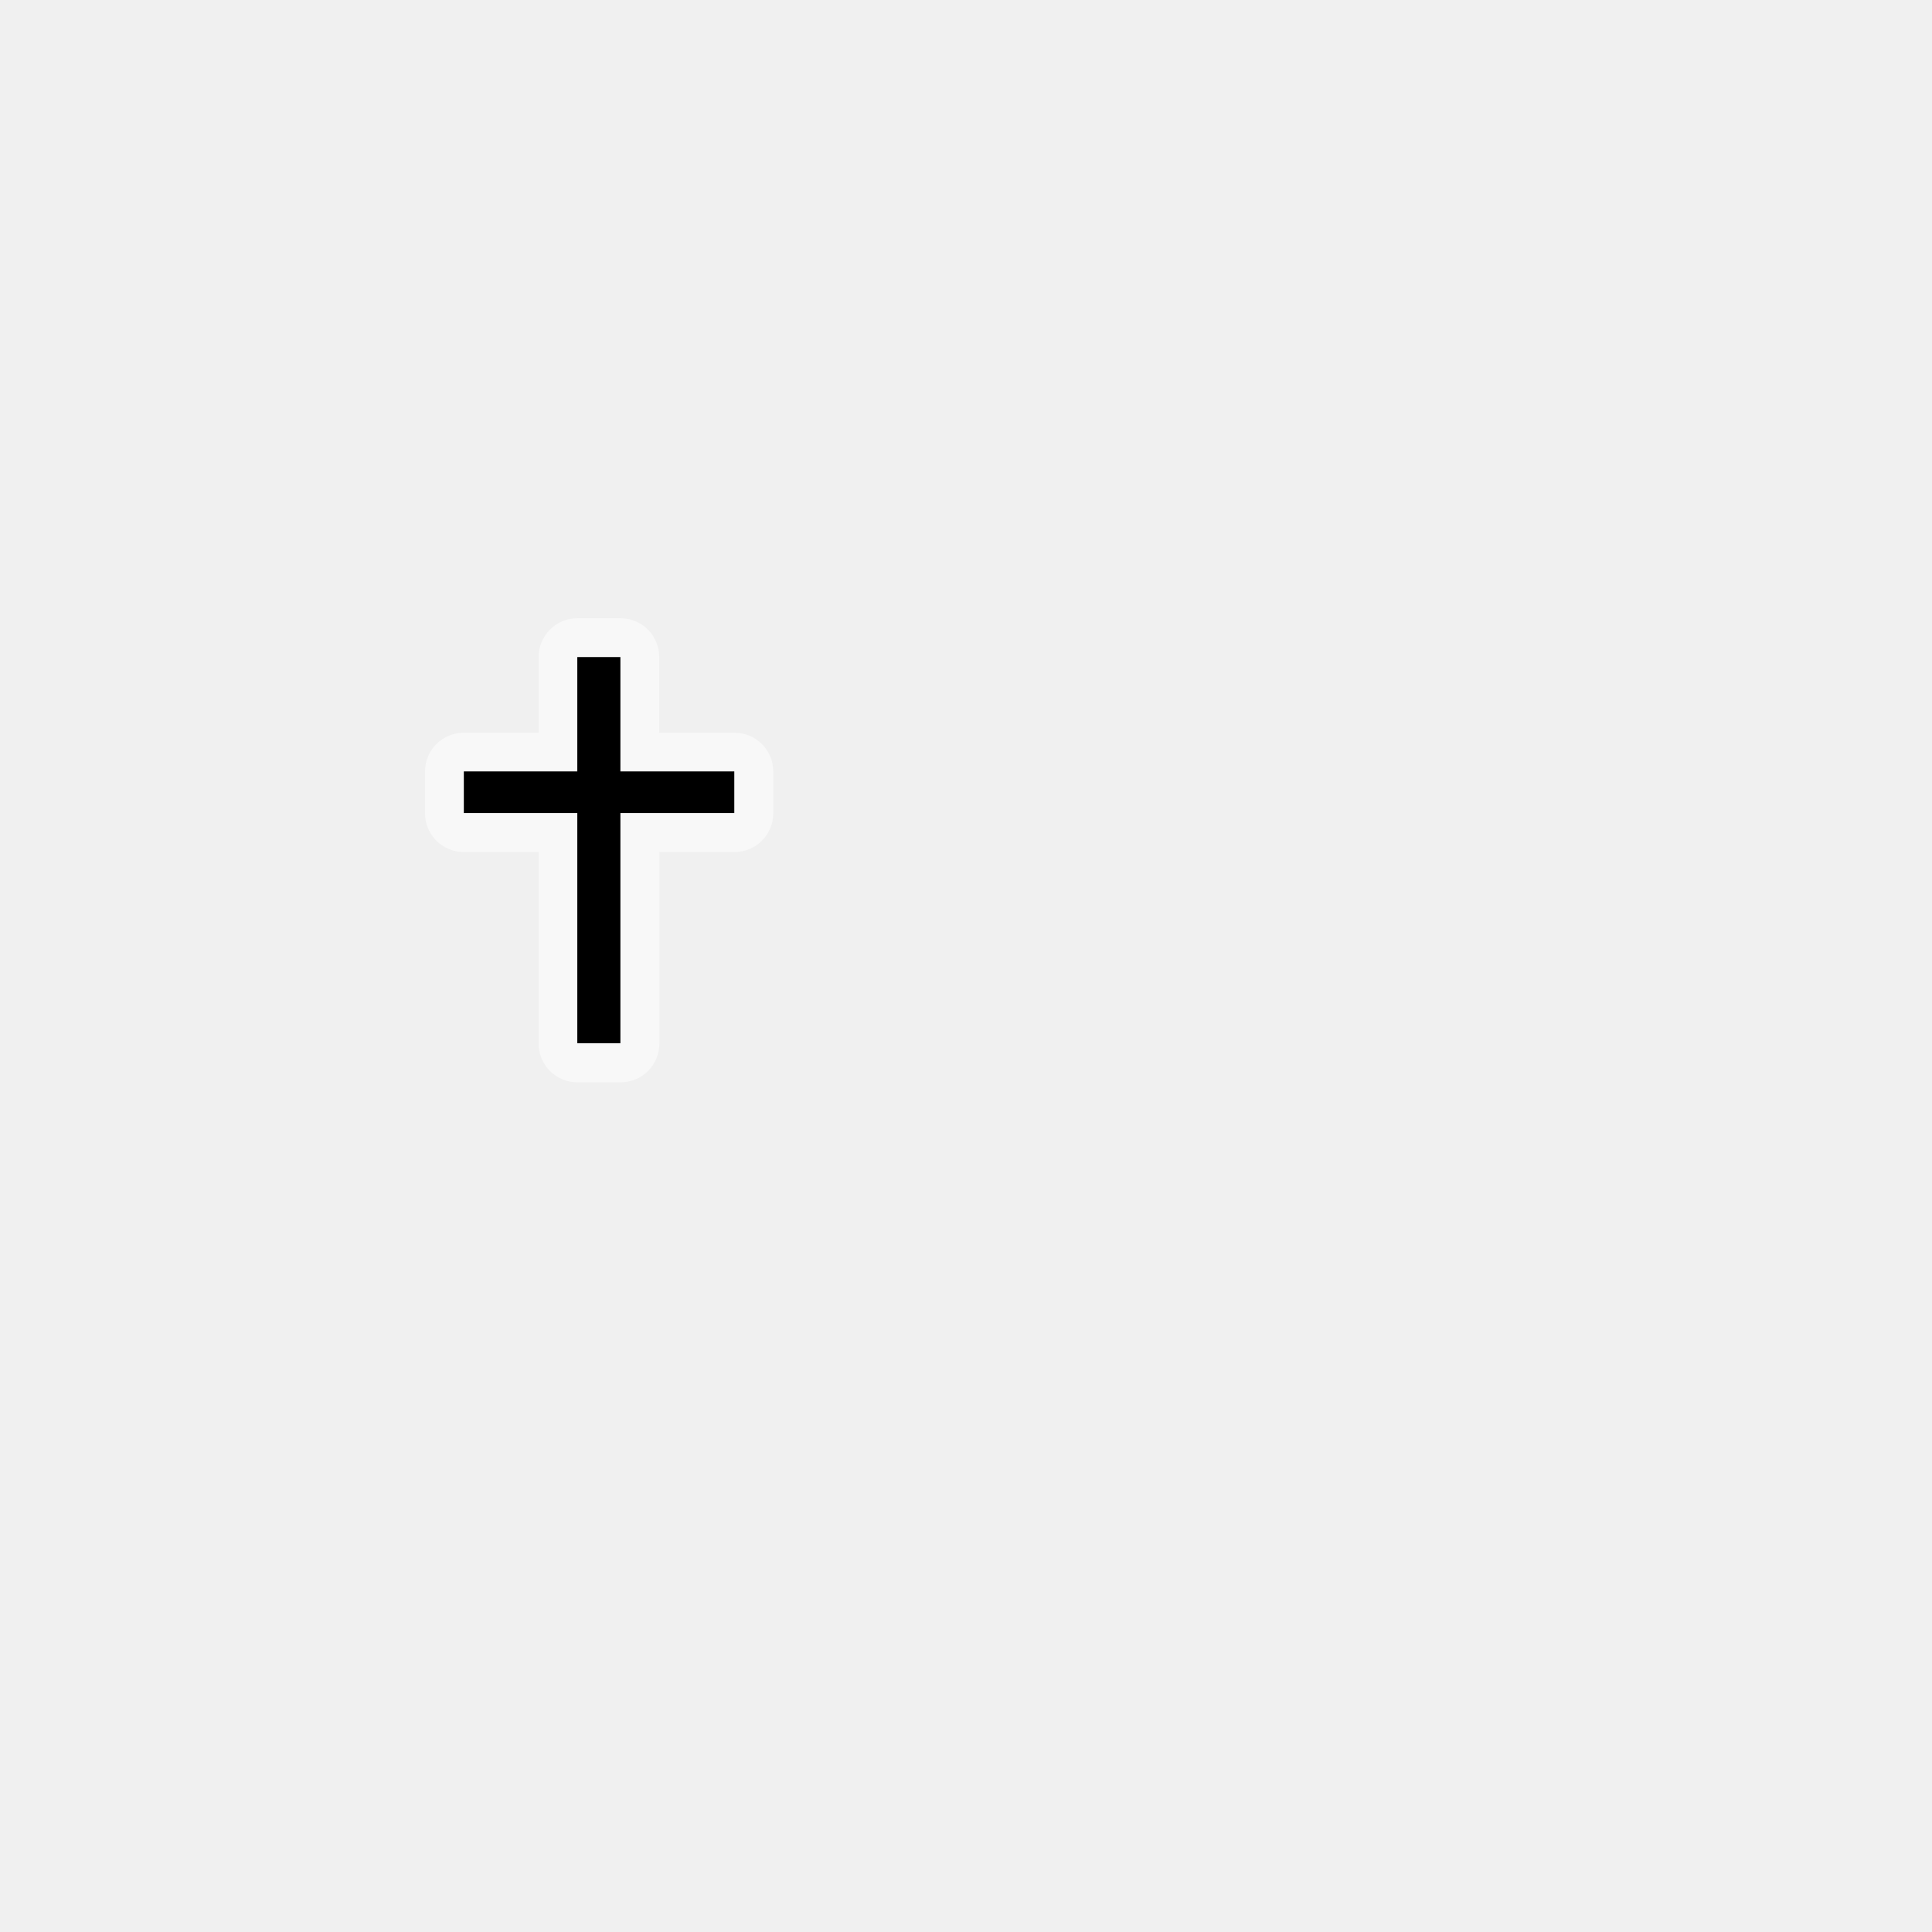
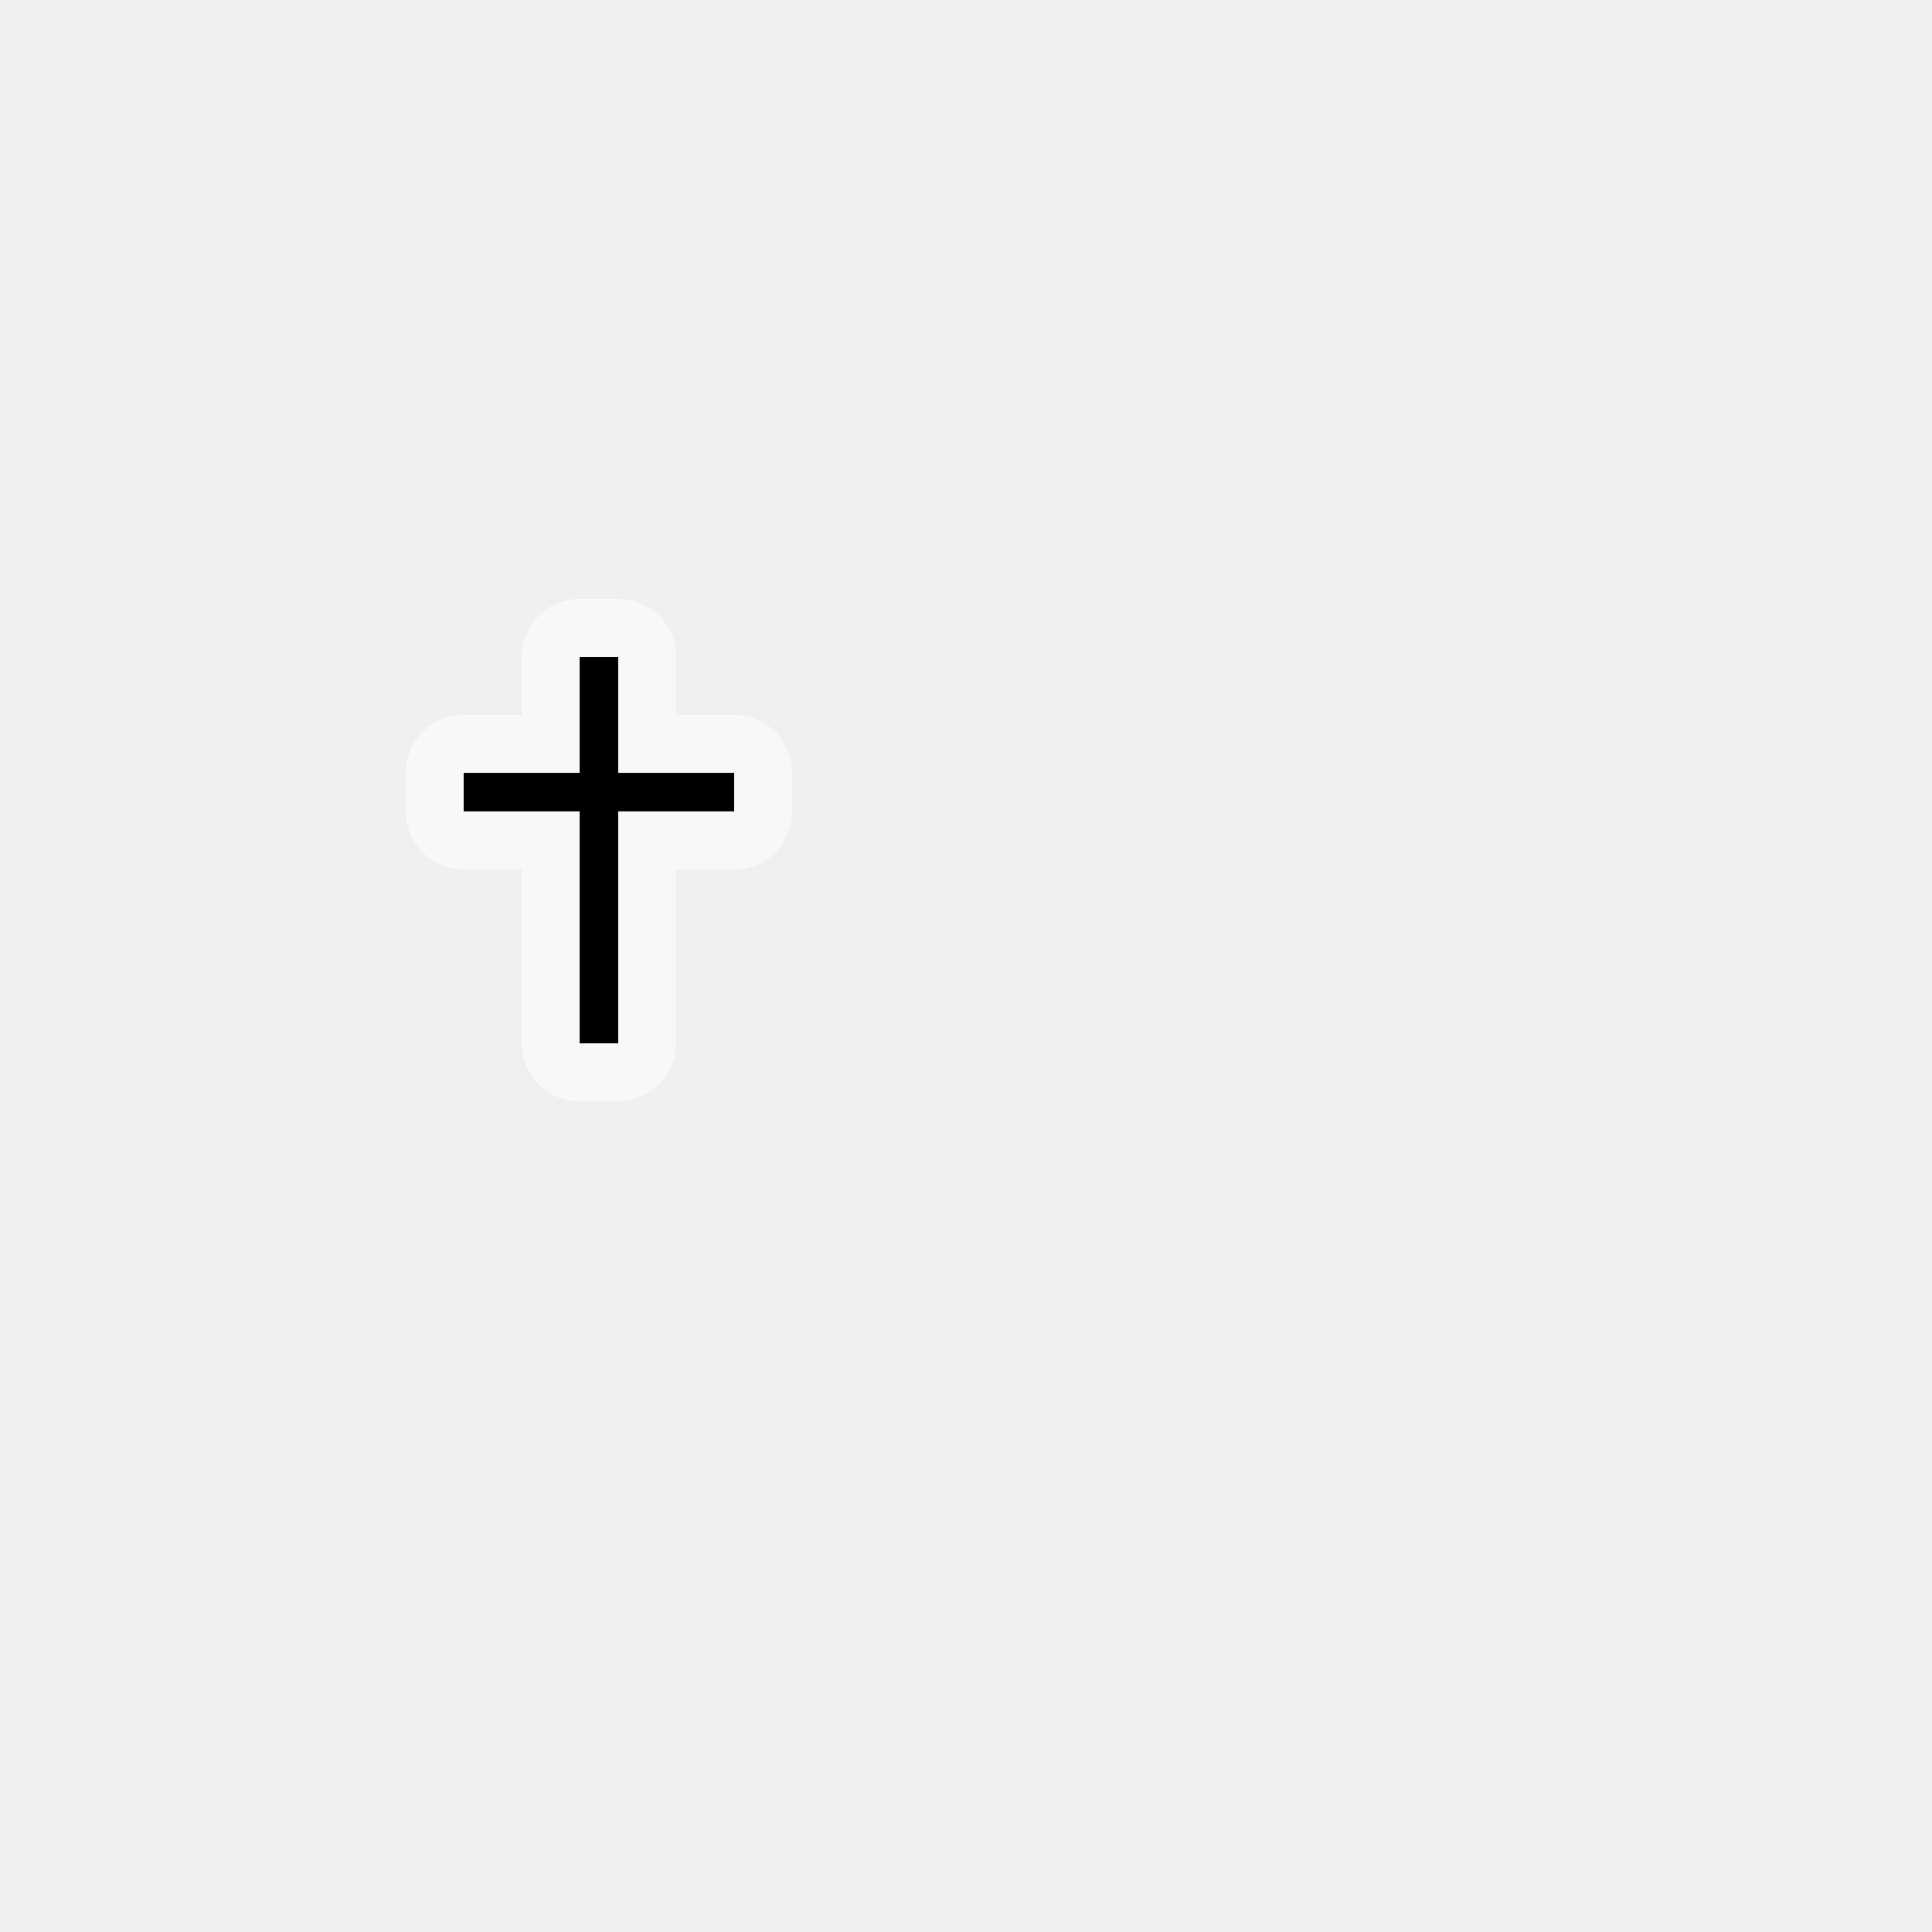
- <svg xmlns="http://www.w3.org/2000/svg" xmlns:xlink="http://www.w3.org/1999/xlink" width="50" height="50" viewBox="0 0 13.229 13.229" version="1.1" id="svg8">
+ <svg xmlns="http://www.w3.org/2000/svg" width="50" height="50" viewBox="0 0 13.229 13.229" version="1.1" id="svg8">
  <defs id="defs2" />
-   <g id="layer1" style="display:inline" transform="translate(0,-283.7708)">
-     <path xlink:href="#path859" style="color:#000000;font-style:normal;font-variant:normal;font-weight:normal;font-stretch:normal;font-size:medium;line-height:normal;font-family:sans-serif;font-variant-ligatures:normal;font-variant-position:normal;font-variant-caps:normal;font-variant-numeric:normal;font-variant-alternates:normal;font-feature-settings:normal;text-indent:0;text-align:start;text-decoration:none;text-decoration-line:none;text-decoration-style:solid;text-decoration-color:#000000;letter-spacing:normal;word-spacing:normal;text-transform:none;writing-mode:lr-tb;direction:ltr;text-orientation:mixed;dominant-baseline:auto;baseline-shift:baseline;text-anchor:start;white-space:normal;shape-padding:0;clip-rule:nonzero;display:inline;overflow:visible;visibility:visible;opacity:0.5;isolation:auto;mix-blend-mode:normal;color-interpolation:sRGB;color-interpolation-filters:linearRGB;solid-color:#000000;solid-opacity:1;vector-effect:none;fill:#ffffff;fill-opacity:1;fill-rule:evenodd;stroke:none;stroke-width:1.118px;stroke-linecap:butt;stroke-linejoin:miter;stroke-miterlimit:4;stroke-dasharray:none;stroke-dashoffset:0;stroke-opacity:1;color-rendering:auto;image-rendering:auto;shape-rendering:auto;text-rendering:auto;enable-background:accumulate" id="path887" d="M 3.953,288.004 A 0.265,0.265 0 0 0 3.688,288.27 v 0.518 H 3.176 a 0.265,0.265 0 0 0 -0.266,0.266 v 0.285 a 0.265,0.265 0 0 0 0.266,0.266 H 3.688 v 1.311 a 0.265,0.265 0 0 0 0.266,0.266 h 0.295 a 0.265,0.265 0 0 0 0.266,-0.266 v -1.311 h 0.514 a 0.265,0.265 0 0 0 0.266,-0.266 v -0.285 a 0.265,0.265 0 0 0 -0.266,-0.266 H 4.514 v -0.518 a 0.265,0.265 0 0 0 -0.266,-0.266 z" />
-     <path style="color:#000000;font-style:normal;font-variant:normal;font-weight:normal;font-stretch:normal;font-size:medium;line-height:normal;font-family:sans-serif;font-variant-ligatures:normal;font-variant-position:normal;font-variant-caps:normal;font-variant-numeric:normal;font-variant-alternates:normal;font-feature-settings:normal;text-indent:0;text-align:start;text-decoration:none;text-decoration-line:none;text-decoration-style:solid;text-decoration-color:#000000;letter-spacing:normal;word-spacing:normal;text-transform:none;writing-mode:lr-tb;direction:ltr;text-orientation:mixed;dominant-baseline:auto;baseline-shift:baseline;text-anchor:start;white-space:normal;shape-padding:0;clip-rule:nonzero;display:inline;overflow:visible;visibility:visible;opacity:1;isolation:auto;mix-blend-mode:normal;color-interpolation:sRGB;color-interpolation-filters:linearRGB;solid-color:#000000;solid-opacity:1;vector-effect:none;fill:#000000;fill-opacity:1;fill-rule:evenodd;stroke:none;stroke-width:0.296px;stroke-linecap:butt;stroke-linejoin:miter;stroke-miterlimit:4;stroke-dasharray:none;stroke-dashoffset:0;stroke-opacity:1;color-rendering:auto;image-rendering:auto;shape-rendering:auto;text-rendering:auto;enable-background:accumulate" d="m 3.953,288.27 v 0.783 H 3.176 v 0.285 H 3.953 v 1.576 H 4.248 V 289.338 H 5.028 v -0.285 H 4.248 v -0.783 z" id="path859" />
-   </g>
+   <path style="color:#000000;font-style:normal;font-variant:normal;font-weight:normal;font-stretch:normal;font-size:medium;line-height:normal;font-family:sans-serif;font-variant-ligatures:normal;font-variant-position:normal;font-variant-caps:normal;font-variant-numeric:normal;font-variant-alternates:normal;font-feature-settings:normal;text-indent:0;text-align:start;text-decoration:none;text-decoration-line:none;text-decoration-style:solid;text-decoration-color:#000000;letter-spacing:normal;word-spacing:normal;text-transform:none;writing-mode:lr-tb;direction:ltr;text-orientation:mixed;dominant-baseline:auto;baseline-shift:baseline;text-anchor:start;white-space:normal;shape-padding:0;clip-rule:nonzero;display:inline;overflow:visible;visibility:visible;opacity:0.5;isolation:auto;mix-blend-mode:normal;color-interpolation:sRGB;color-interpolation-filters:linearRGB;solid-color:#000000;solid-opacity:1;vector-effect:none;fill:none;fill-opacity:1;fill-rule:evenodd;stroke:#ffffff;stroke-width:0.794;stroke-linecap:round;stroke-linejoin:round;stroke-miterlimit:4;stroke-dasharray:none;stroke-dashoffset:0;stroke-opacity:1;color-rendering:auto;image-rendering:auto;shape-rendering:auto;text-rendering:auto;enable-background:accumulate" d="M 3.969,4.498 V 5.292 H 3.175 V 5.556 H 3.969 V 7.144 H 4.233 V 5.556 H 5.027 V 5.292 H 4.233 V 4.498 Z" id="outline" />
+   <path id="path859" d="M 3.969,4.498 V 5.292 H 3.175 V 5.556 H 3.969 V 7.144 H 4.233 V 5.556 H 5.027 V 5.292 H 4.233 V 4.498 Z" style="color:#000000;font-style:normal;font-variant:normal;font-weight:normal;font-stretch:normal;font-size:medium;line-height:normal;font-family:sans-serif;font-variant-ligatures:normal;font-variant-position:normal;font-variant-caps:normal;font-variant-numeric:normal;font-variant-alternates:normal;font-feature-settings:normal;text-indent:0;text-align:start;text-decoration:none;text-decoration-line:none;text-decoration-style:solid;text-decoration-color:#000000;letter-spacing:normal;word-spacing:normal;text-transform:none;writing-mode:lr-tb;direction:ltr;text-orientation:mixed;dominant-baseline:auto;baseline-shift:baseline;text-anchor:start;white-space:normal;shape-padding:0;clip-rule:nonzero;display:inline;overflow:visible;visibility:visible;opacity:1;isolation:auto;mix-blend-mode:normal;color-interpolation:sRGB;color-interpolation-filters:linearRGB;solid-color:#000000;solid-opacity:1;vector-effect:none;fill:#000000;fill-opacity:1;fill-rule:evenodd;stroke:none;stroke-width:0.296px;stroke-linecap:butt;stroke-linejoin:miter;stroke-miterlimit:4;stroke-dasharray:none;stroke-dashoffset:0;stroke-opacity:1;color-rendering:auto;image-rendering:auto;shape-rendering:auto;text-rendering:auto;enable-background:accumulate" />
</svg>
